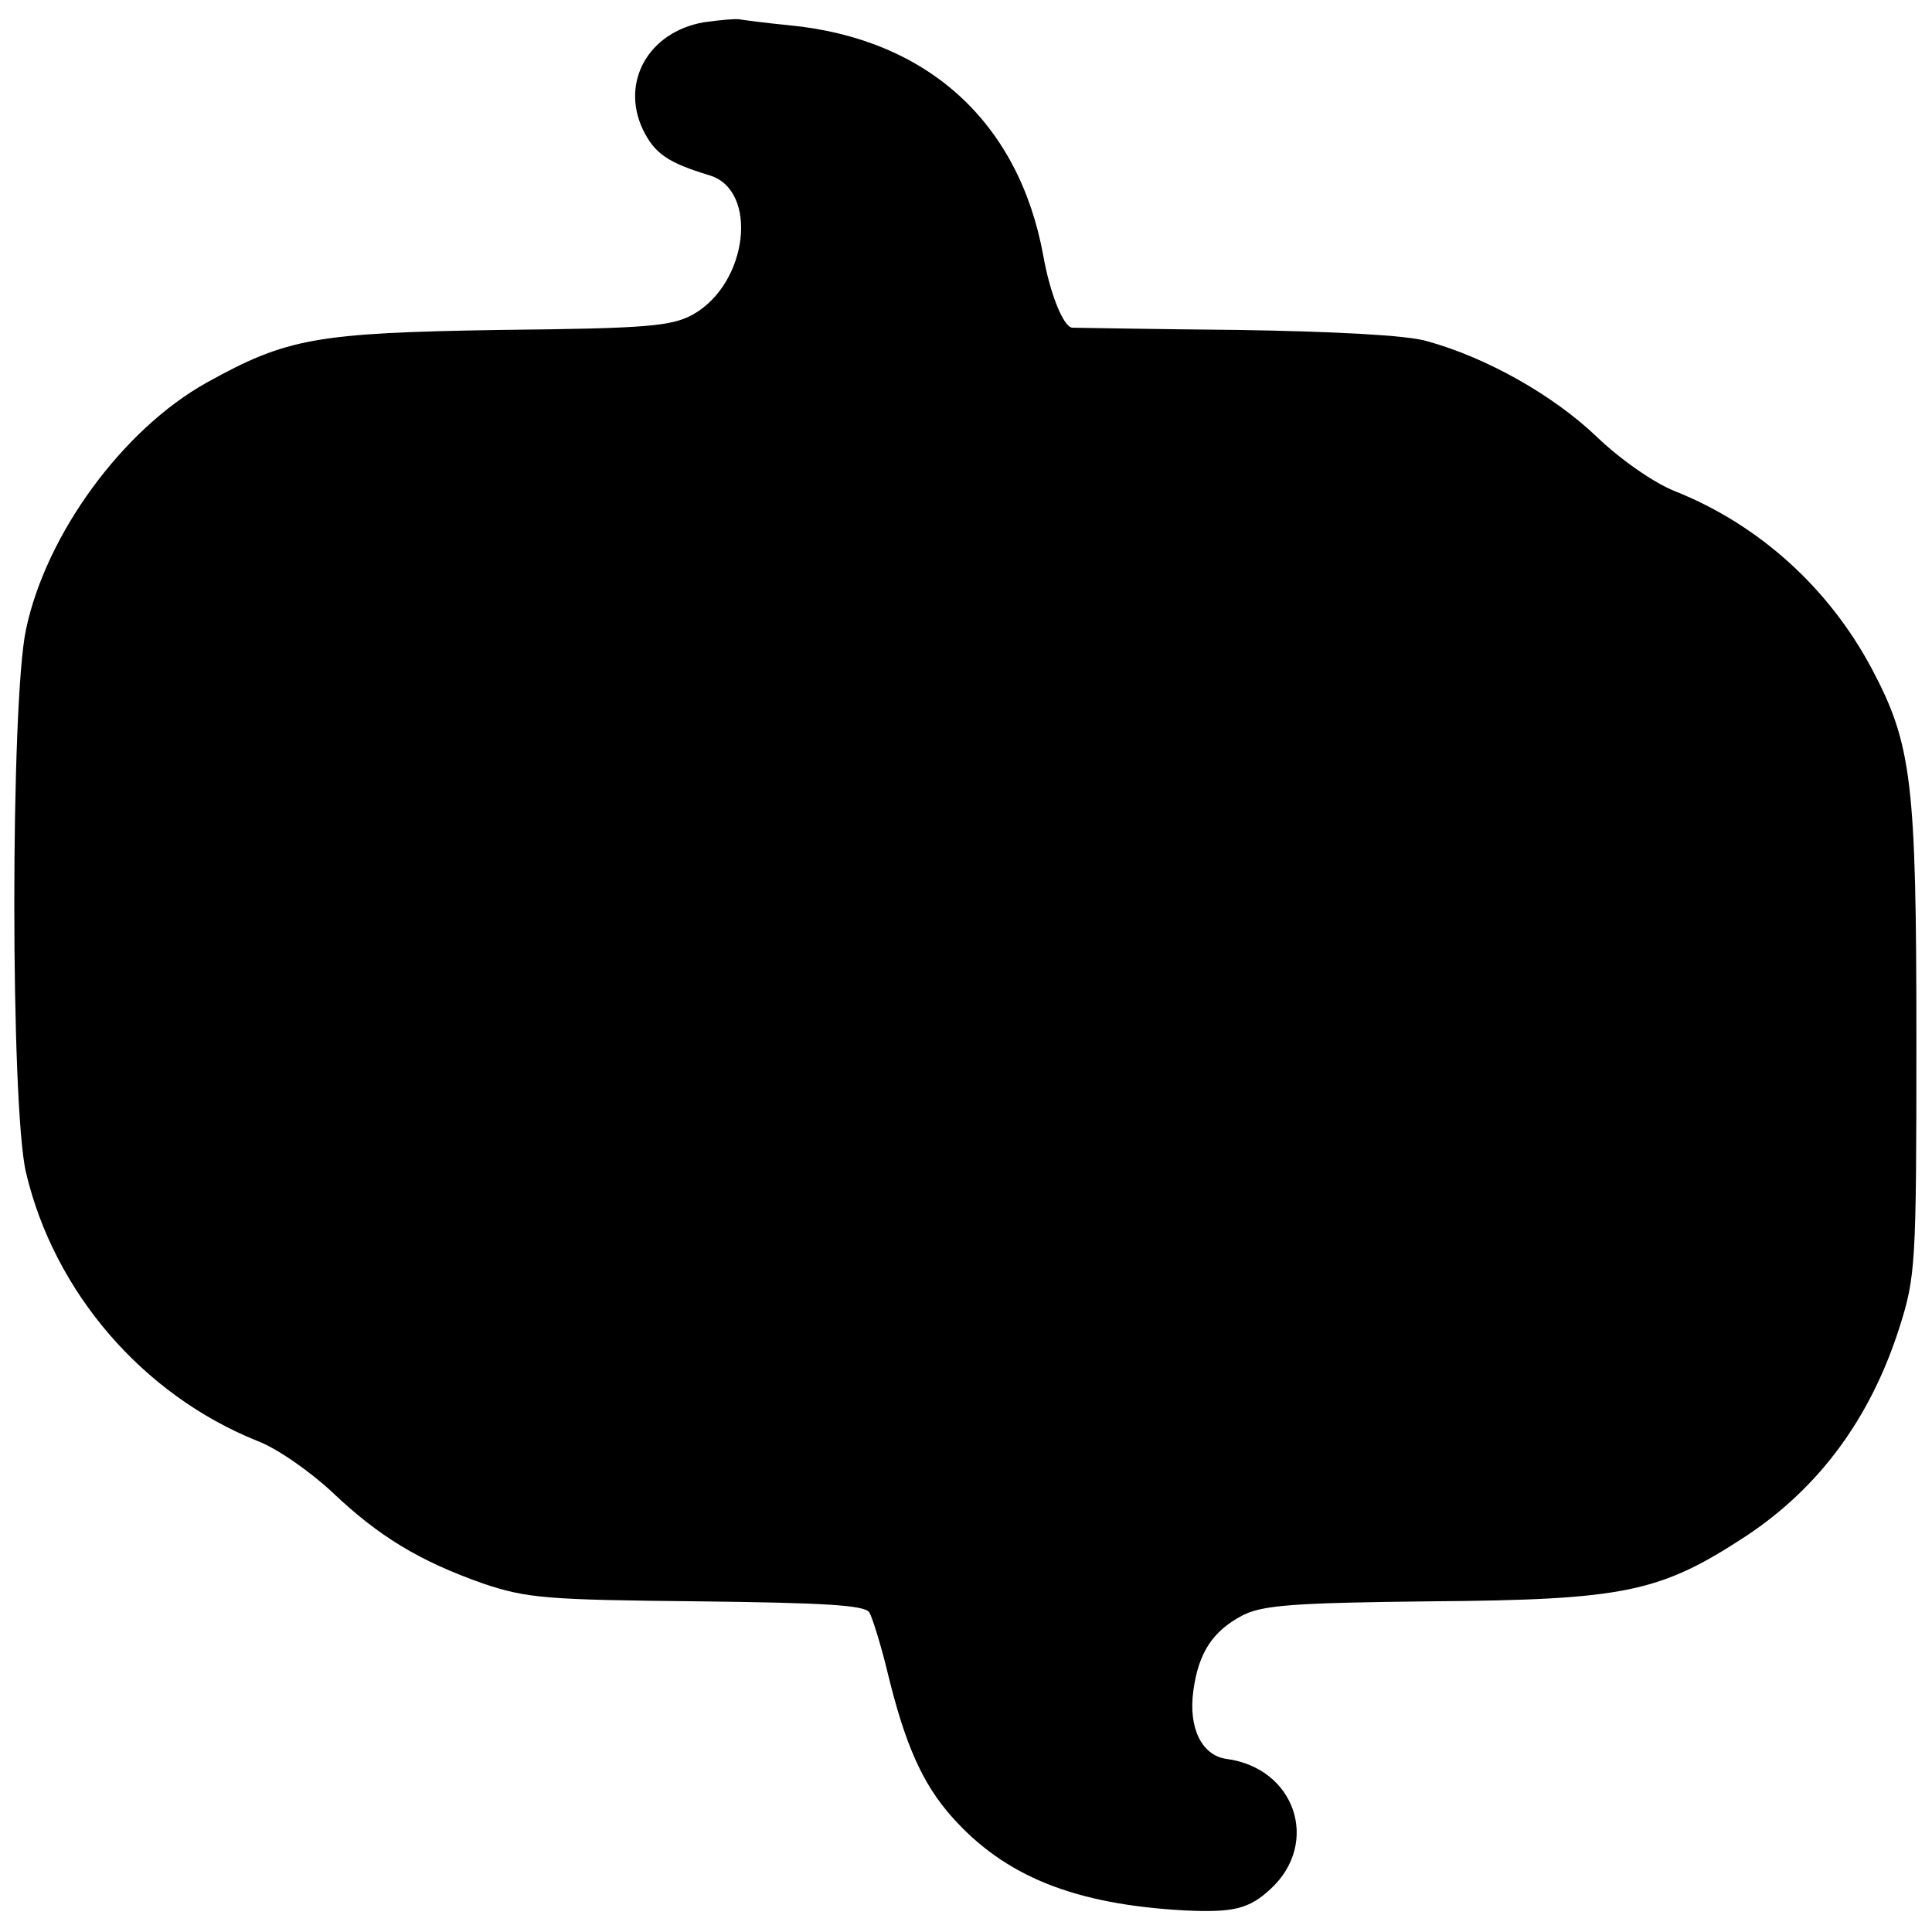
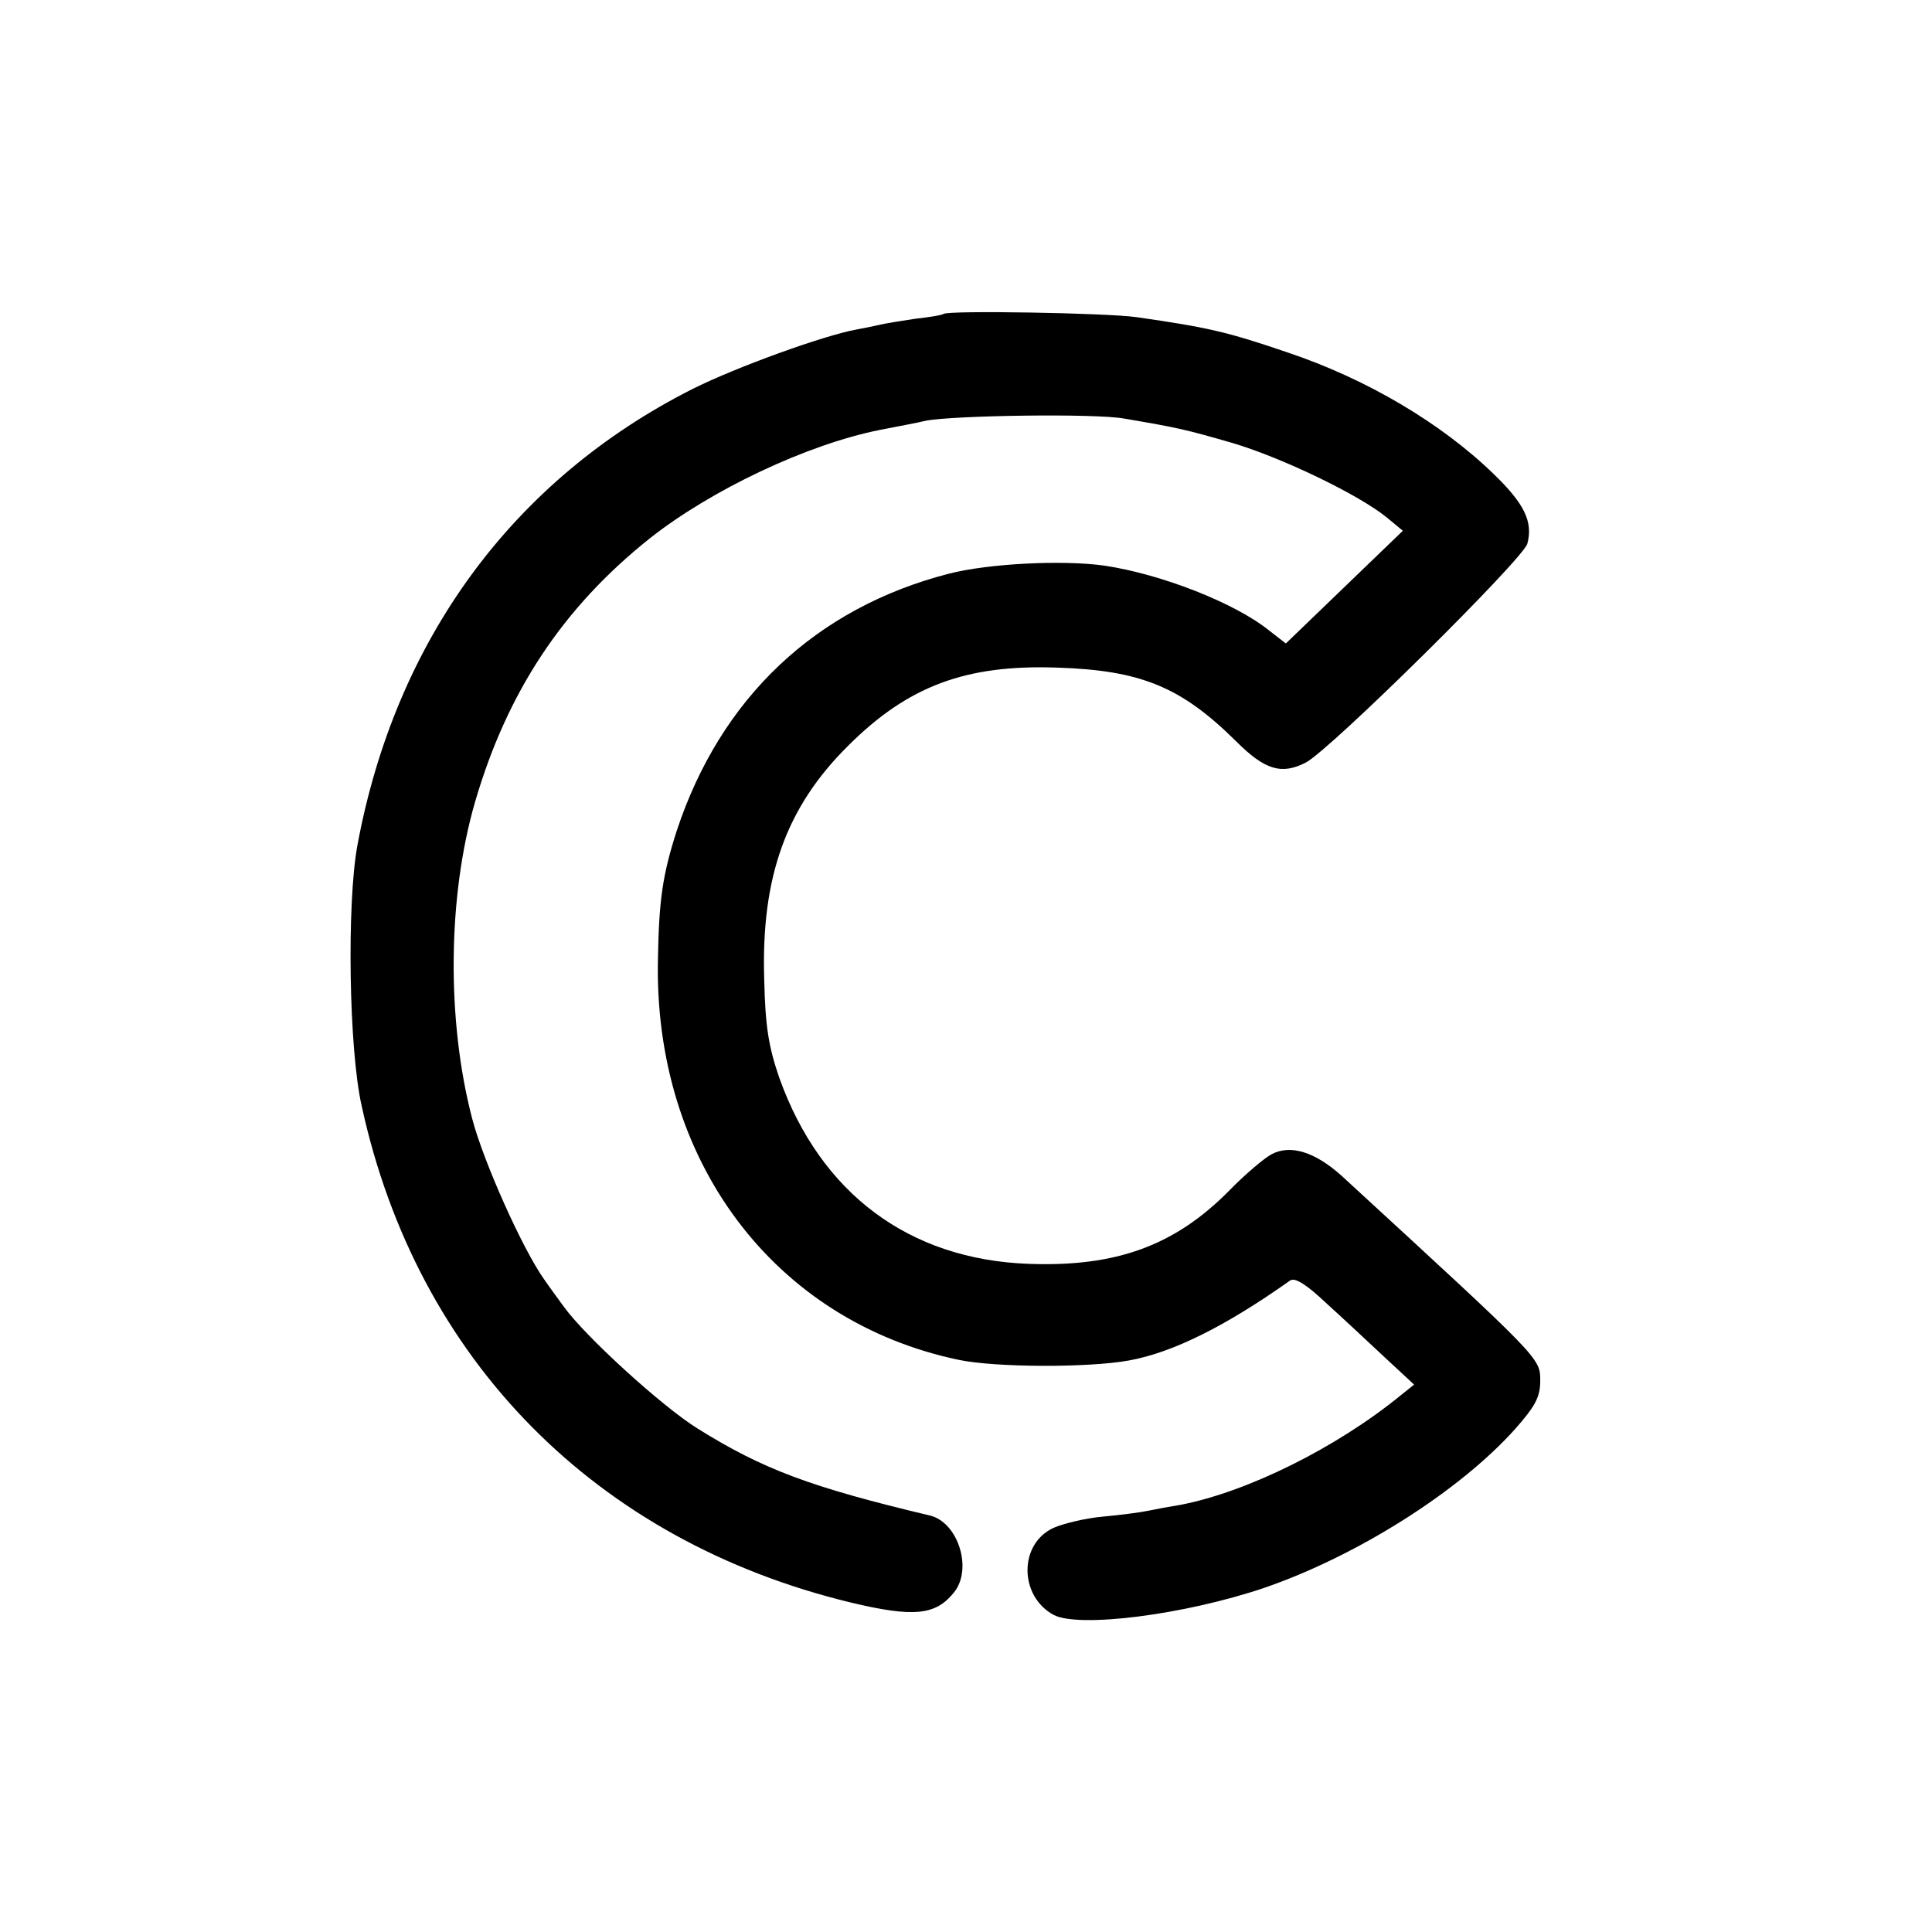
- <svg xmlns="http://www.w3.org/2000/svg" version="1.0" width="260pt" height="260pt" viewBox="0 0 260 260" preserveAspectRatio="xMidYMid meet">
-   <g transform="translate(0,260) scale(0.1,-0.1)" fill="#000000" stroke="none">
-     <path d="M947 2570 c-74 -13 -112 -80 -82 -144 16 -33 34 -45 90 -62 66 -20 52 -145 -22 -187 -29 -16 -60 -19 -260 -21 -248 -4 -287 -11 -395 -71 -113 -63 -216 -204 -243 -332 -21 -98 -21 -642 0 -731 38 -161 157 -299 311 -361 27 -10 72 -42 101 -69 63 -60 118 -93 203 -123 59 -20 87 -22 289 -24 170 -2 225 -5 231 -15 4 -7 16 -45 25 -83 23 -94 46 -147 86 -192 71 -80 165 -118 314 -126 65 -3 86 2 115 29 67 62 33 163 -60 175 -33 5 -51 42 -44 92 7 51 26 80 66 101 27 14 70 17 253 19 262 2 309 12 425 88 98 65 167 158 206 280 22 69 23 85 23 387 0 348 -6 398 -60 500 -58 109 -152 194 -265 239 -28 11 -74 43 -106 74 -59 56 -148 106 -228 128 -27 8 -127 13 -255 15 -115 1 -215 3 -222 3 -12 1 -30 46 -39 97 -33 180 -156 292 -342 310 -31 3 -61 7 -67 8 -5 1 -27 -1 -48 -4z" />
+ <svg xmlns="http://www.w3.org/2000/svg" version="1.0" width="360pt" height="360pt" viewBox="0 0 360 360" preserveAspectRatio="xMidYMid meet">
+   <g transform="translate(0,360) scale(0.1,-0.1)" fill="#000000" stroke="none">
+     <path d="M1758 3015 c-2 -2 -25 -6 -53 -9 -27 -4 -57 -9 -65 -11 -8 -2 -28 -6 -44 -9 -61 -11 -224 -70 -306 -111 -334 -169 -553 -467 -624 -850 -20 -108 -16 -381 8 -486 103 -473 436 -810 911 -925 117 -28 158 -24 192 18 36 43 9 131 -44 144 -223 53 -311 86 -433 162 -66 41 -210 172 -250 228 -8 11 -25 34 -36 50 -40 56 -113 219 -134 299 -48 183 -46 414 5 590 60 206 164 363 326 492 114 90 293 175 429 202 30 6 69 13 85 17 51 10 317 14 370 4 100 -17 113 -20 200 -45 92 -27 238 -97 290 -140 l29 -24 -109 -105 -109 -105 -31 24 c-63 51 -200 105 -307 121 -78 11 -216 4 -290 -15 -248 -64 -425 -231 -507 -479 -26 -81 -33 -127 -35 -237 -9 -377 216 -677 561 -749 67 -14 240 -15 317 -1 82 15 180 64 300 149 9 6 30 -7 67 -42 30 -27 79 -73 109 -101 l55 -51 -25 -20 c-120 -98 -286 -180 -410 -204 -19 -3 -46 -8 -60 -11 -14 -3 -52 -8 -85 -11 -33 -3 -74 -13 -92 -21 -65 -30 -64 -127 0 -162 47 -25 244 0 392 50 172 59 363 179 468 296 38 43 47 60 47 90 0 43 3 39 -370 382 -50 45 -96 59 -131 40 -13 -7 -49 -37 -79 -68 -101 -102 -210 -142 -373 -136 -223 8 -388 131 -465 347 -20 58 -26 96 -28 183 -6 191 41 321 156 435 112 112 220 152 390 146 156 -5 231 -36 333 -137 54 -54 85 -63 130 -40 45 23 406 380 413 408 11 41 -6 75 -63 130 -98 95 -237 177 -383 226 -114 39 -150 47 -282 66 -56 8 -352 13 -360 6z" />
  </g>
</svg>
